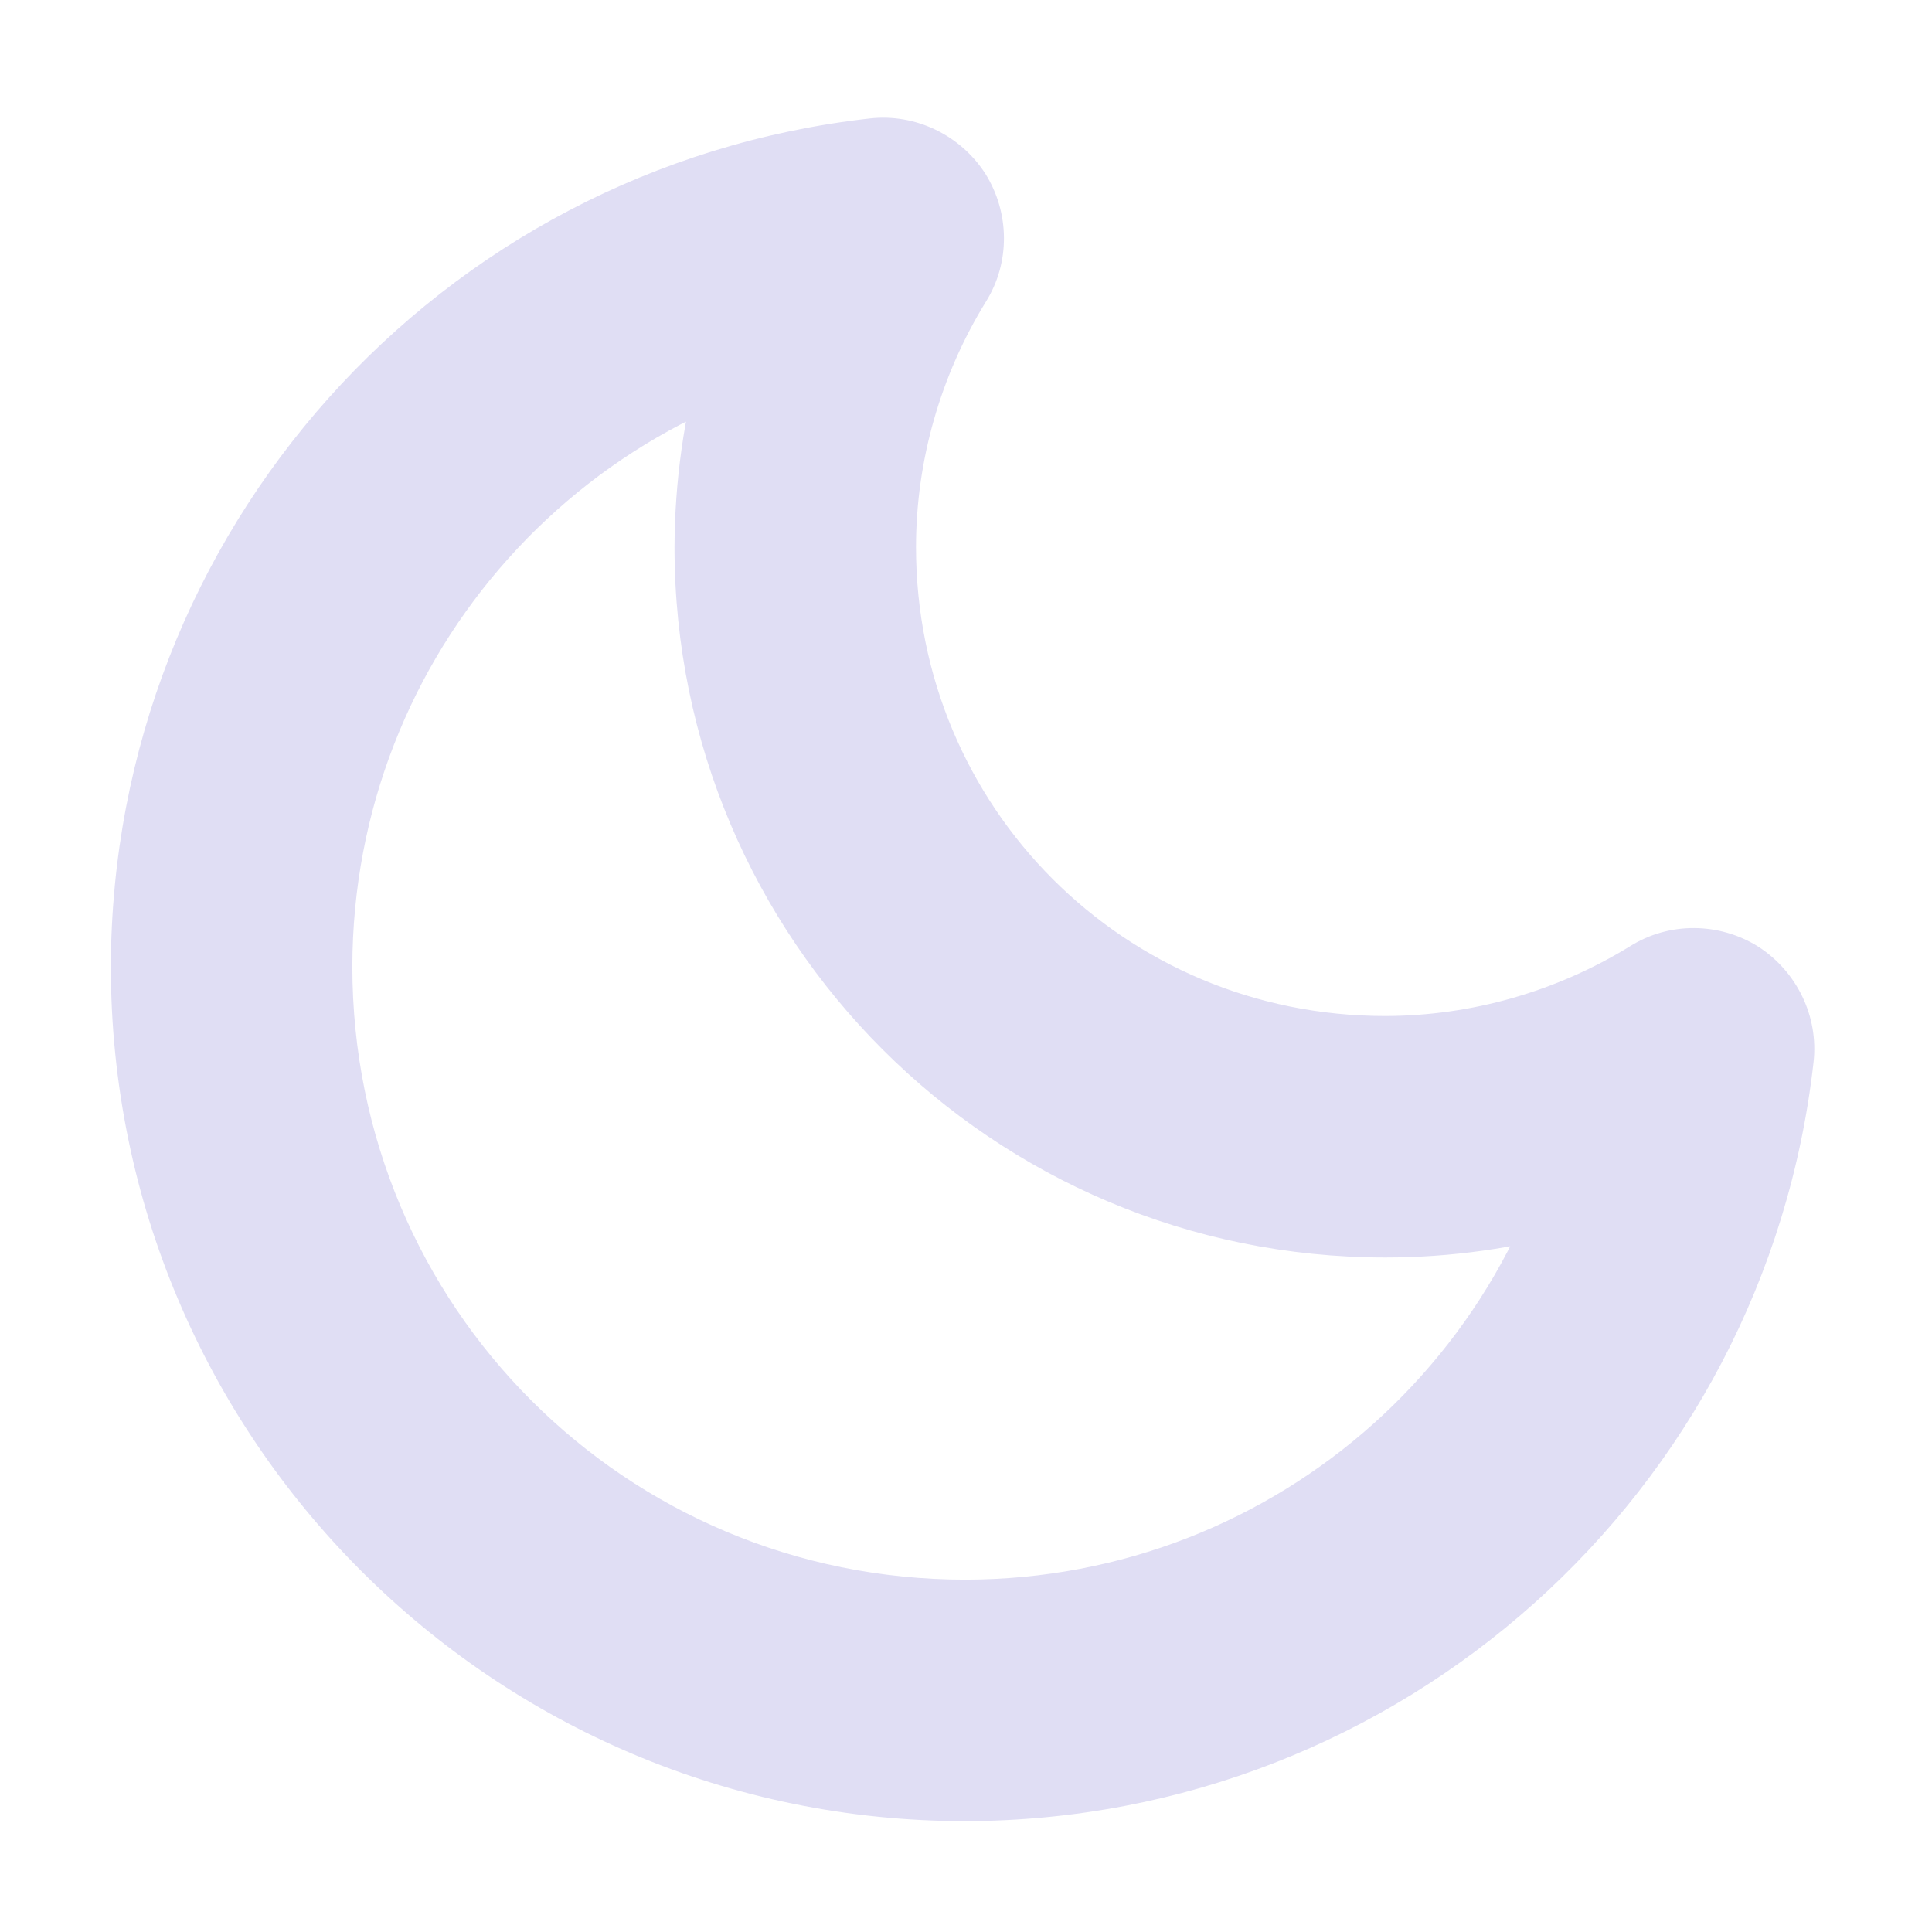
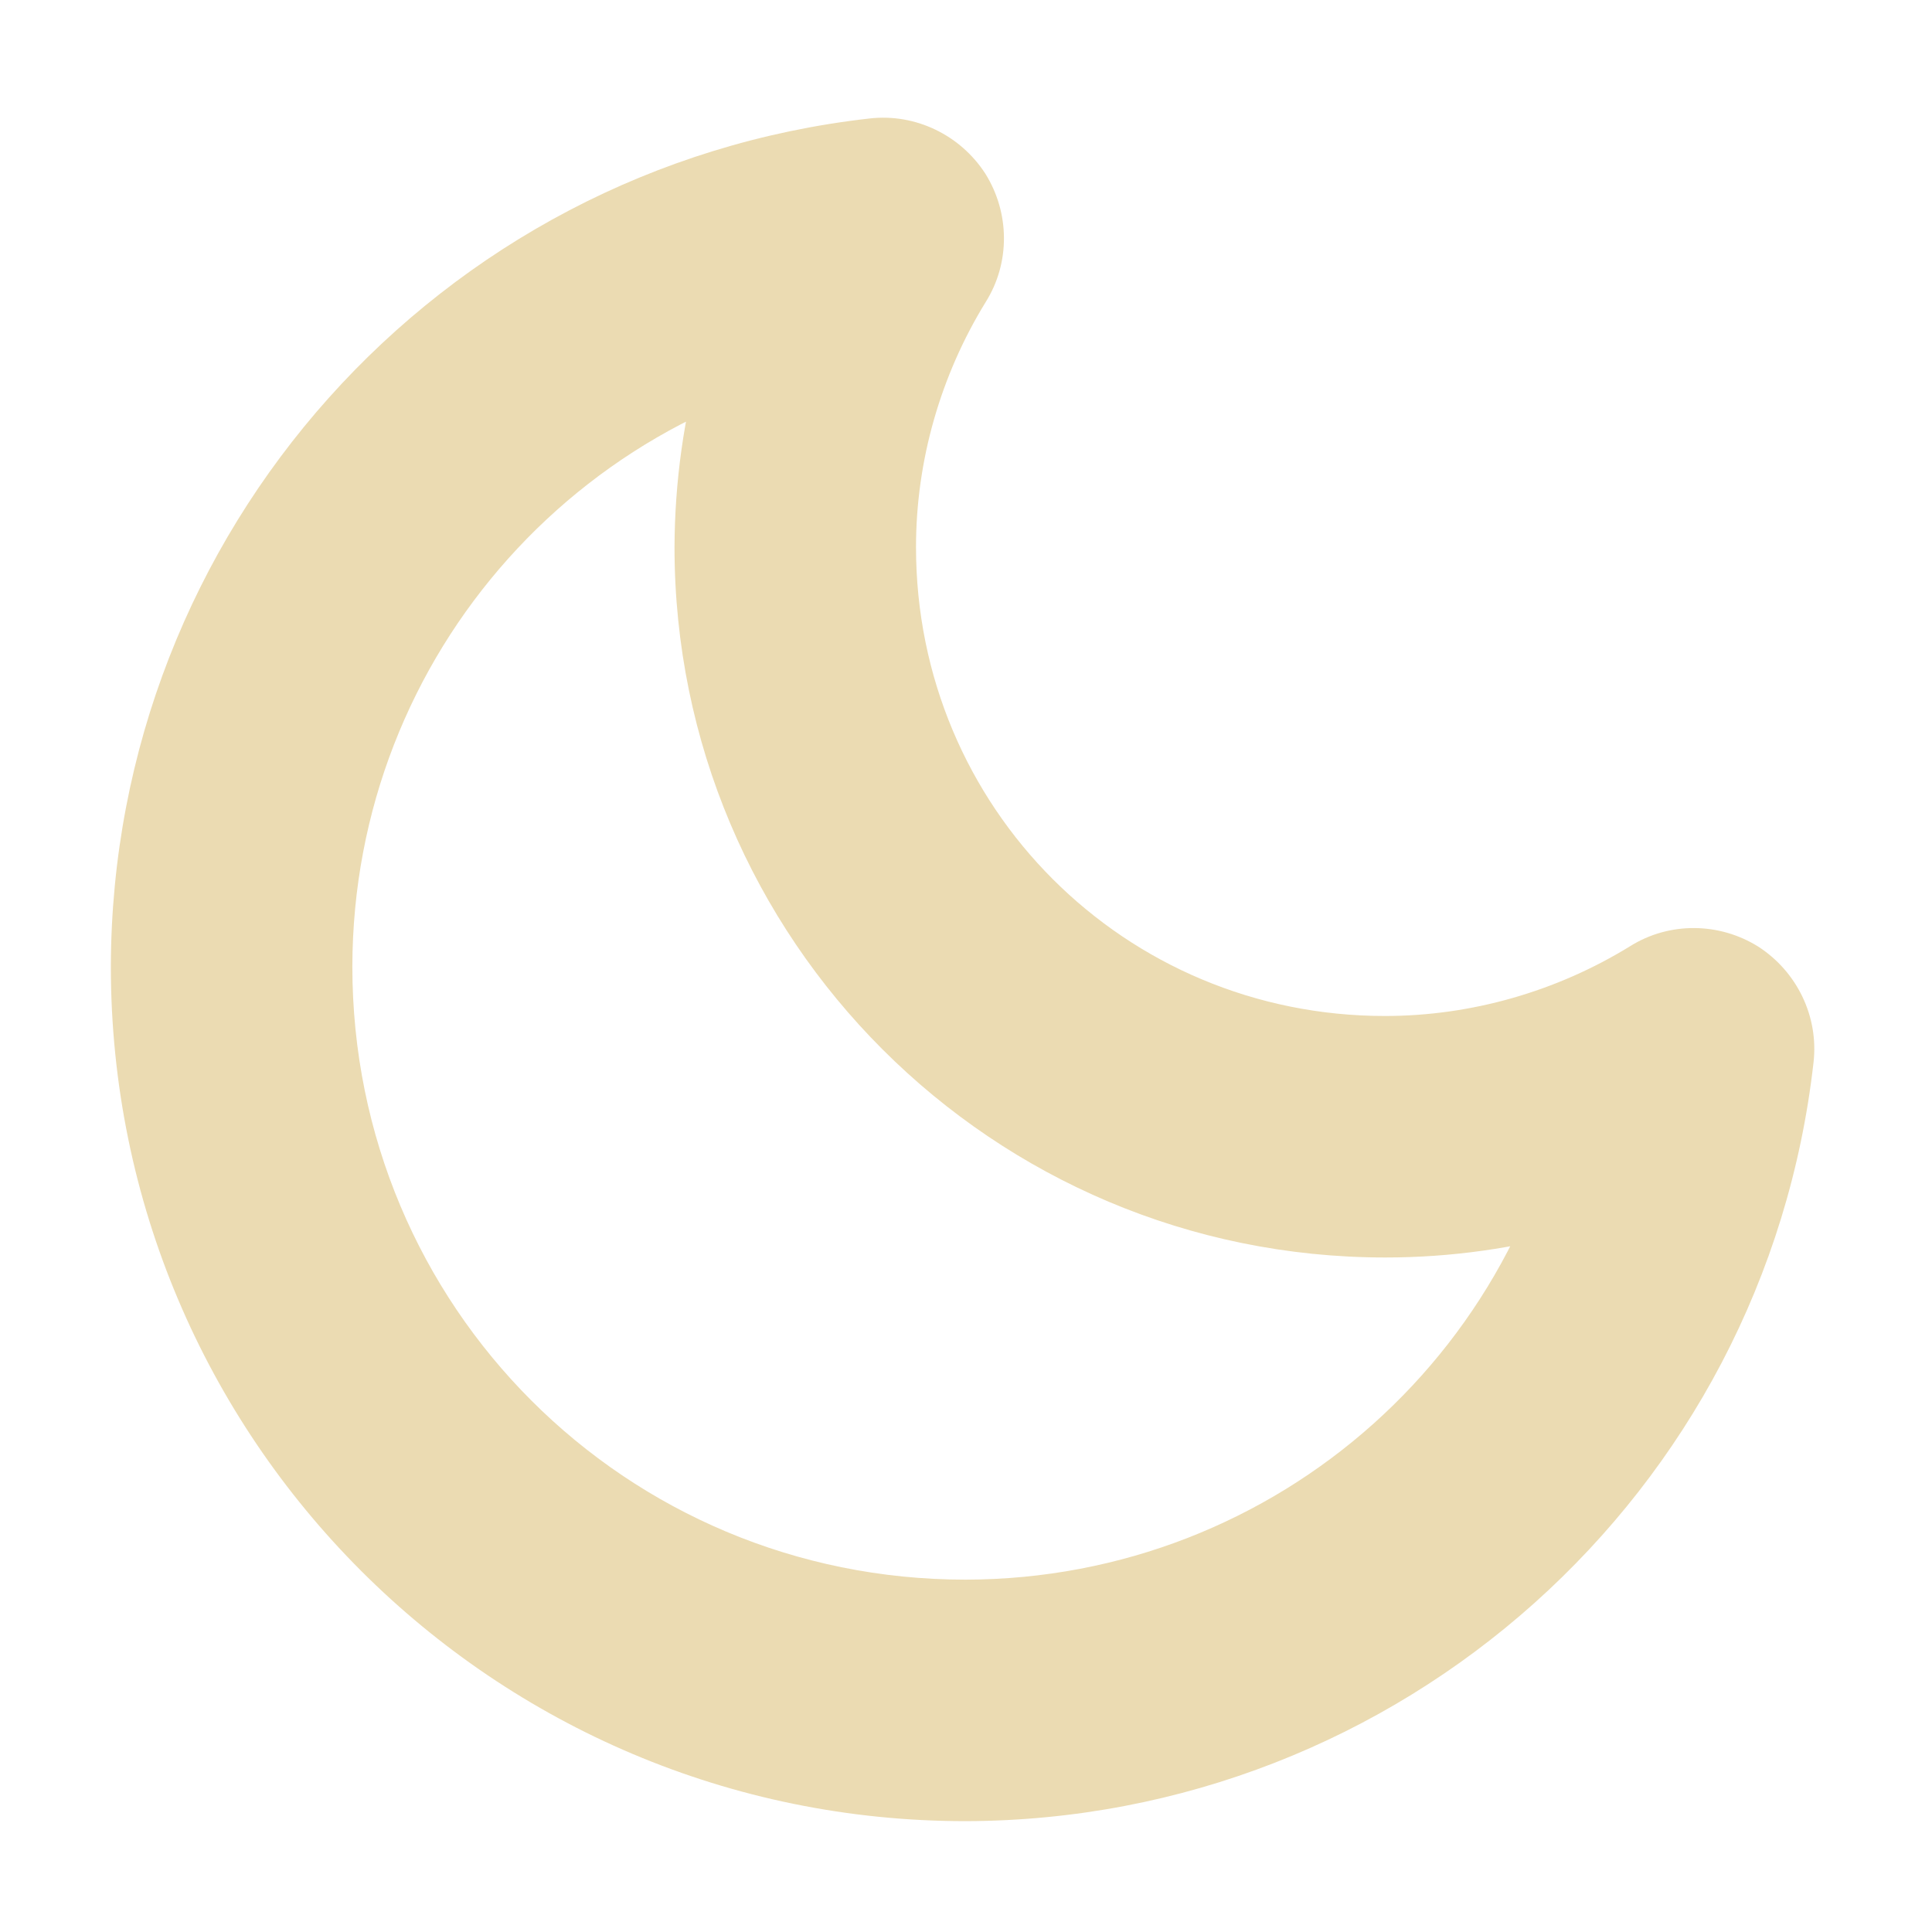
<svg xmlns="http://www.w3.org/2000/svg" height="16px" viewBox="0 0 16 16" width="16px">
-   <path d="m 0.918 8.004 c 0 3.91 3.168 7.078 7.078 7.078 c 3.598 -0.008 6.621 -2.711 7.023 -6.285 c 0.043 -0.379 -0.137 -0.75 -0.457 -0.957 c -0.324 -0.203 -0.738 -0.207 -1.062 -0.004 c -0.609 0.375 -1.316 0.578 -2.031 0.578 c -2.156 0 -3.883 -1.727 -3.883 -3.883 c 0 -0.715 0.203 -1.422 0.578 -2.031 c 0.203 -0.324 0.199 -0.738 -0.004 -1.062 c -0.207 -0.32 -0.578 -0.5 -0.957 -0.457 c -3.574 0.402 -6.277 3.426 -6.285 7.023 z m 4.668 -3.473 c 0 3.25 2.633 5.883 5.887 5.883 c 1.086 0 2.152 -0.305 3.078 -0.879 l -1.52 -0.961 c -0.289 2.57 -2.449 4.504 -5.035 4.508 c -2.816 0 -5.078 -2.262 -5.078 -5.078 c 0.004 -2.586 1.938 -4.746 4.508 -5.035 l -0.961 -1.52 c -0.574 0.926 -0.875 1.992 -0.879 3.082 z m 0 0" fill="#e0def4" />
+   <path d="m 0.918 8.004 c 0 3.91 3.168 7.078 7.078 7.078 c 3.598 -0.008 6.621 -2.711 7.023 -6.285 c 0.043 -0.379 -0.137 -0.75 -0.457 -0.957 c -0.324 -0.203 -0.738 -0.207 -1.062 -0.004 c -0.609 0.375 -1.316 0.578 -2.031 0.578 c -2.156 0 -3.883 -1.727 -3.883 -3.883 c 0 -0.715 0.203 -1.422 0.578 -2.031 c 0.203 -0.324 0.199 -0.738 -0.004 -1.062 c -0.207 -0.32 -0.578 -0.5 -0.957 -0.457 c -3.574 0.402 -6.277 3.426 -6.285 7.023 z m 4.668 -3.473 c 0 3.25 2.633 5.883 5.887 5.883 c 1.086 0 2.152 -0.305 3.078 -0.879 l -1.52 -0.961 c -0.289 2.57 -2.449 4.504 -5.035 4.508 c -2.816 0 -5.078 -2.262 -5.078 -5.078 c 0.004 -2.586 1.938 -4.746 4.508 -5.035 l -0.961 -1.52 c -0.574 0.926 -0.875 1.992 -0.879 3.082 z m 0 0" fill="#ebdbb2" />
</svg>
